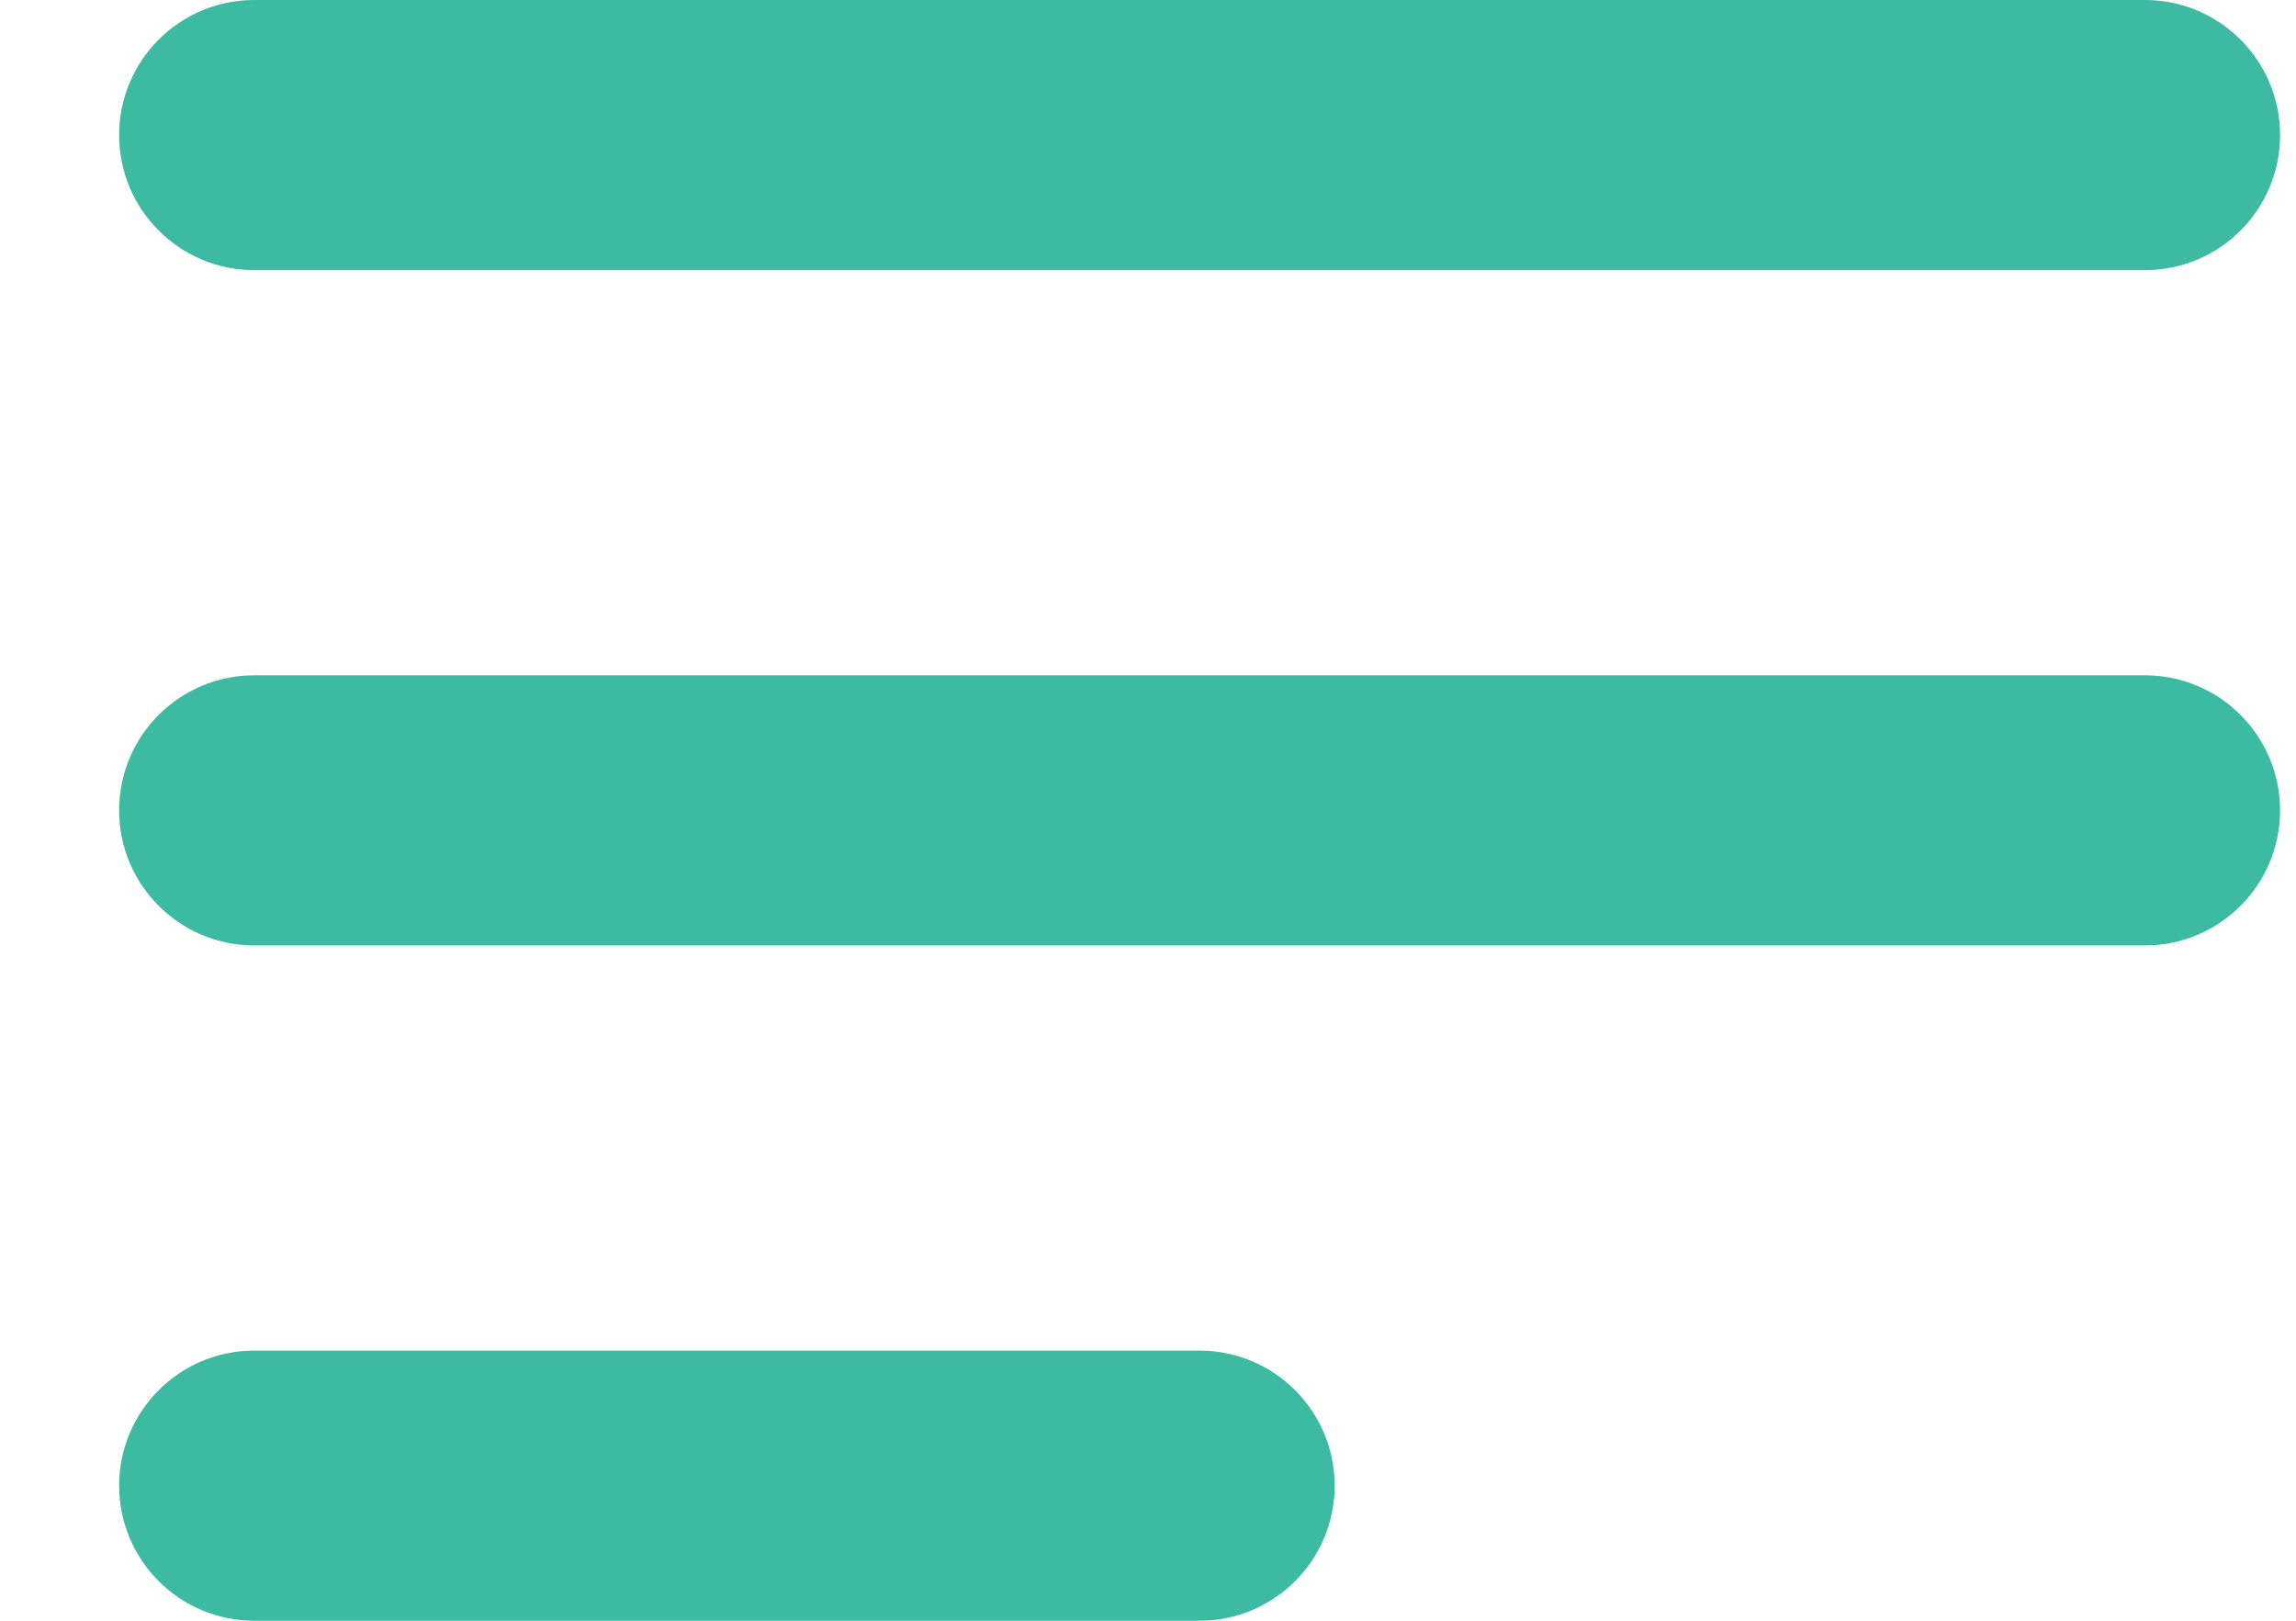
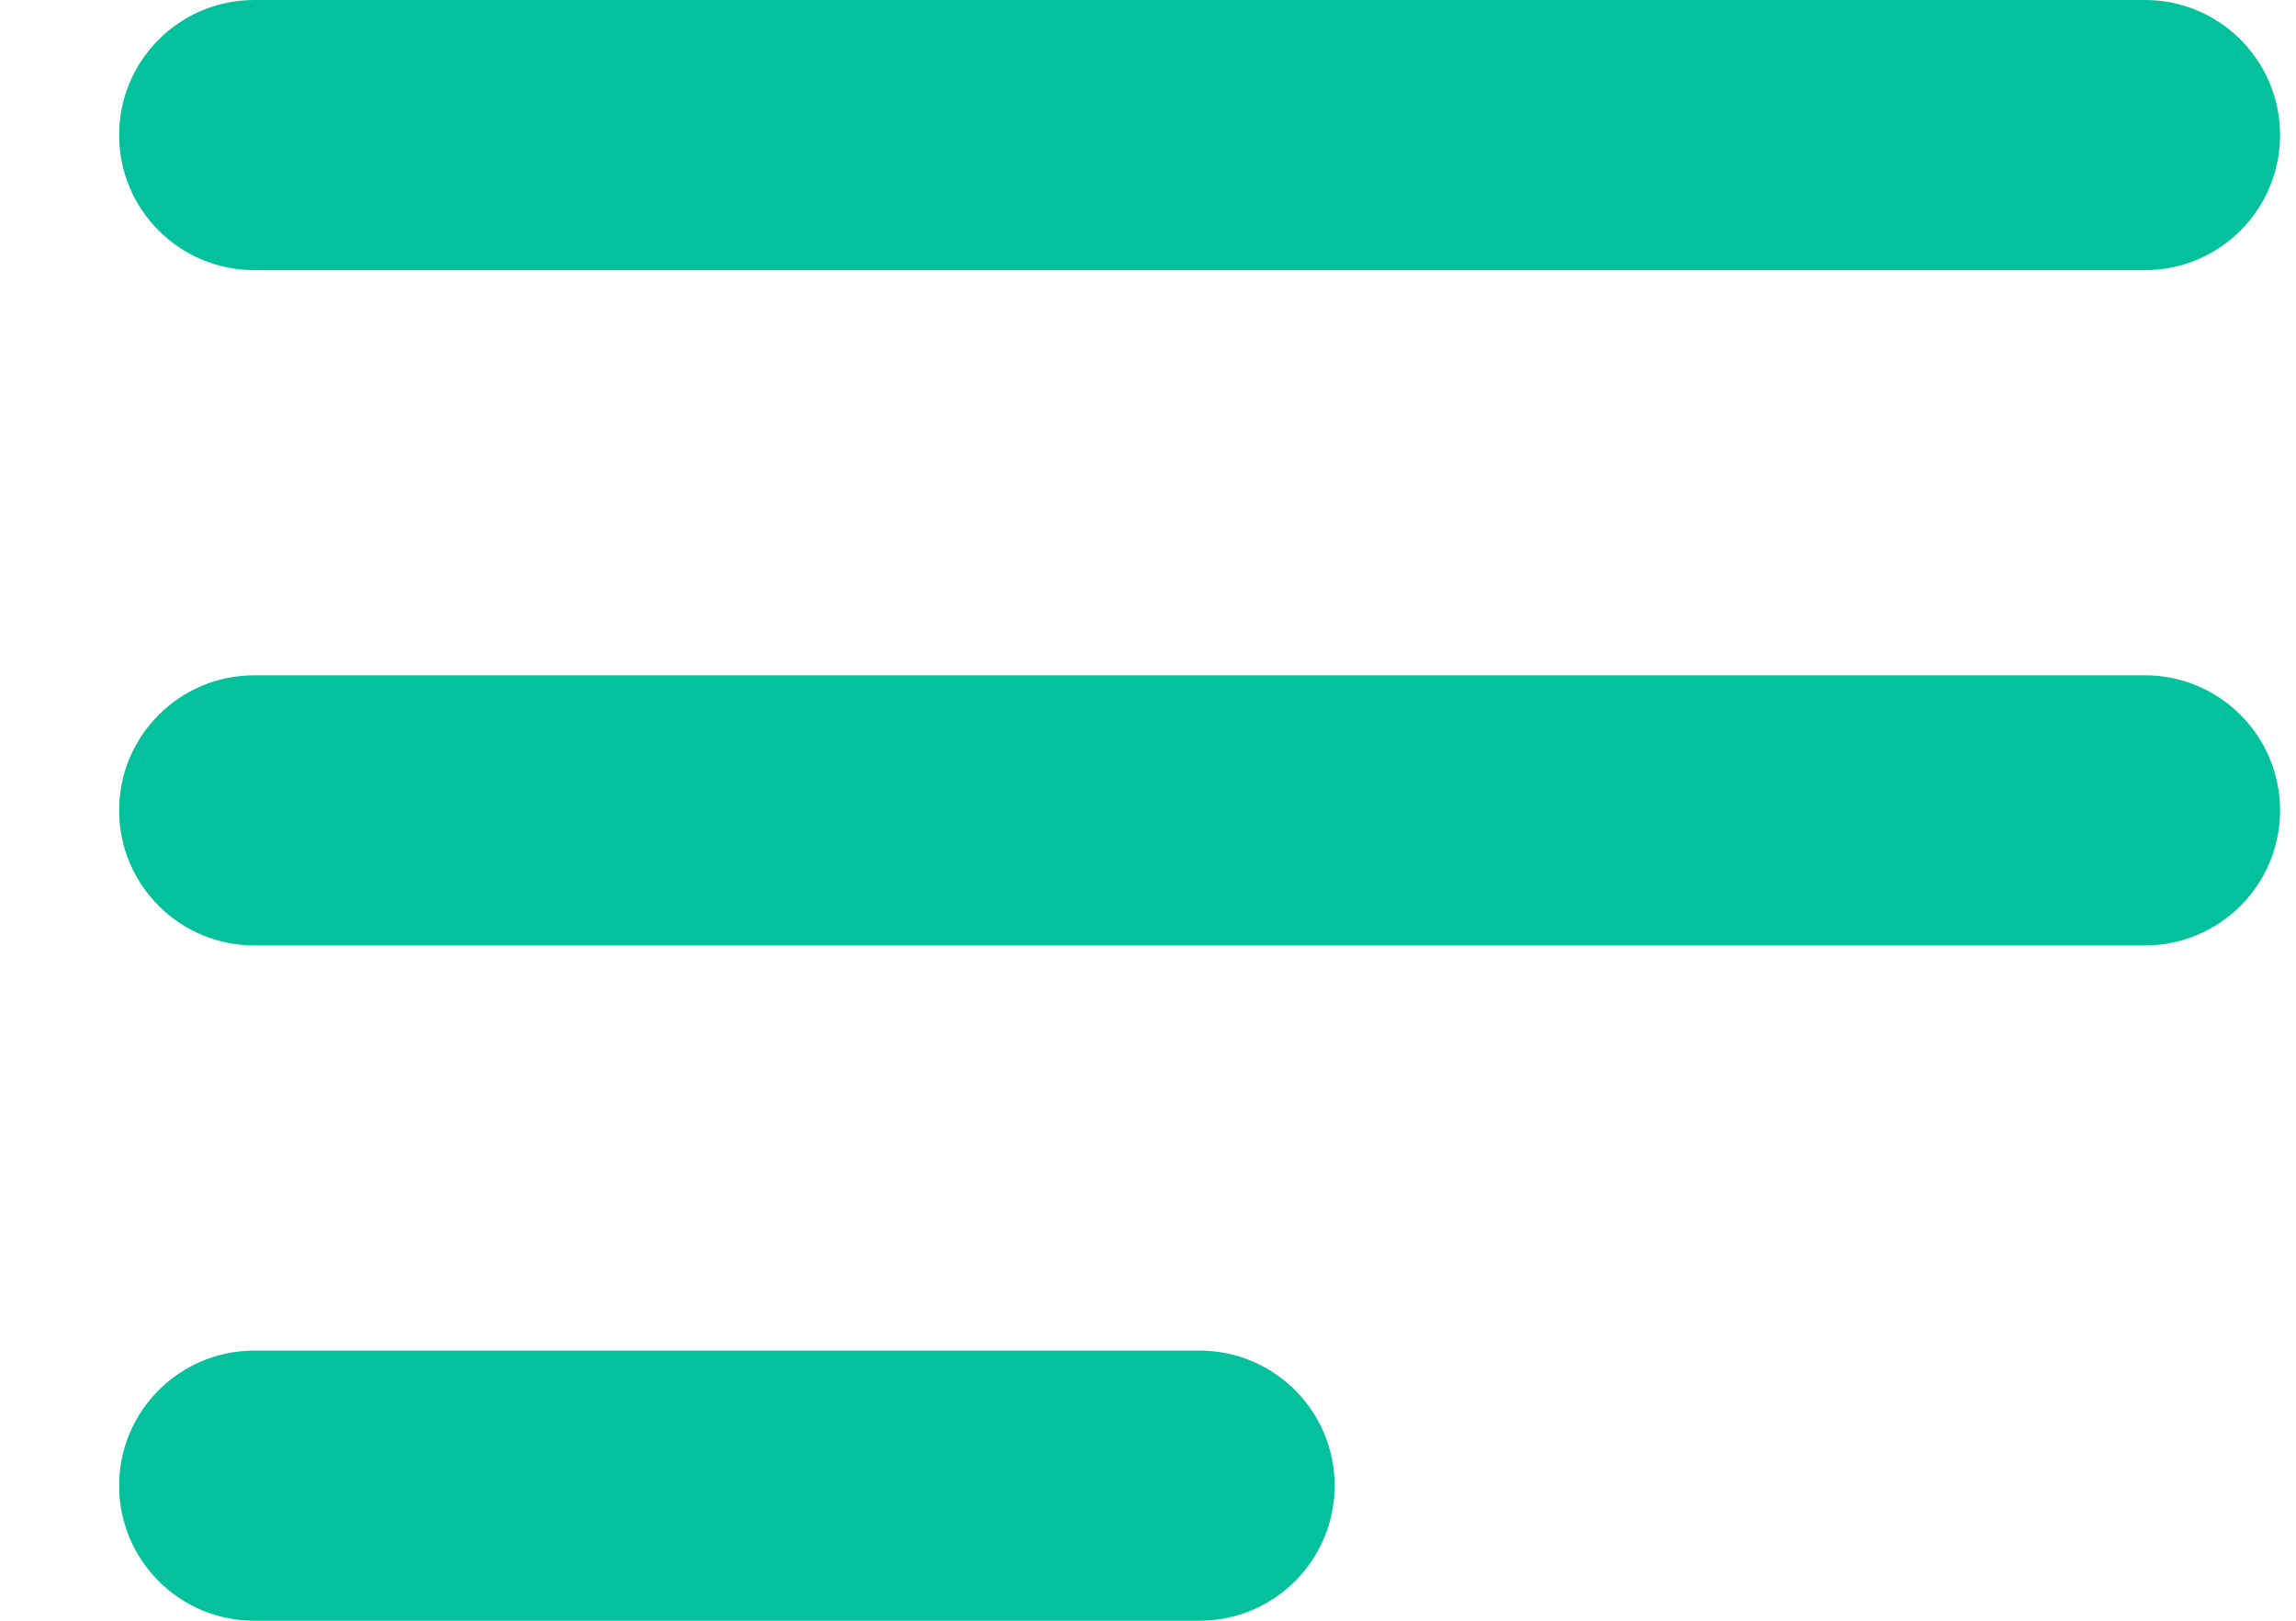
<svg xmlns="http://www.w3.org/2000/svg" width="17" height="12" viewBox="0 0 17 12" fill="none">
-   <path d="M8.882 12H1.882C1.33 12 0.882 11.552 0.882 11C0.882 10.448 1.33 10 1.882 10H8.882C9.434 10 9.882 10.448 9.882 11C9.882 11.552 9.434 12 8.882 12Z" fill="#3DBAA2" />
-   <path d="M15.882 2H1.882C1.33 2 0.882 1.552 0.882 1C0.882 0.448 1.33 0 1.882 0H15.882C16.434 0 16.882 0.448 16.882 1C16.882 1.552 16.434 2 15.882 2Z" fill="#3DBAA2" />
-   <path d="M15.882 7H1.882C1.33 7 0.882 6.552 0.882 6C0.882 5.448 1.33 5 1.882 5H15.882C16.434 5 16.882 5.448 16.882 6C16.882 6.552 16.434 7 15.882 7Z" fill="#3DBAA2" />
+   <path d="M8.882 12H1.882C1.33 12 0.882 11.552 0.882 11C0.882 10.448 1.33 10 1.882 10H8.882C9.434 10 9.882 10.448 9.882 11C9.882 11.552 9.434 12 8.882 12Z" fill="#04C19D" />
+   <path d="M15.882 2H1.882C1.33 2 0.882 1.552 0.882 1C0.882 0.448 1.33 0 1.882 0H15.882C16.434 0 16.882 0.448 16.882 1C16.882 1.552 16.434 2 15.882 2Z" fill="#04C19D" />
+   <path d="M15.882 7H1.882C1.33 7 0.882 6.552 0.882 6C0.882 5.448 1.33 5 1.882 5H15.882C16.434 5 16.882 5.448 16.882 6C16.882 6.552 16.434 7 15.882 7Z" fill="#04C19D" />
</svg>
